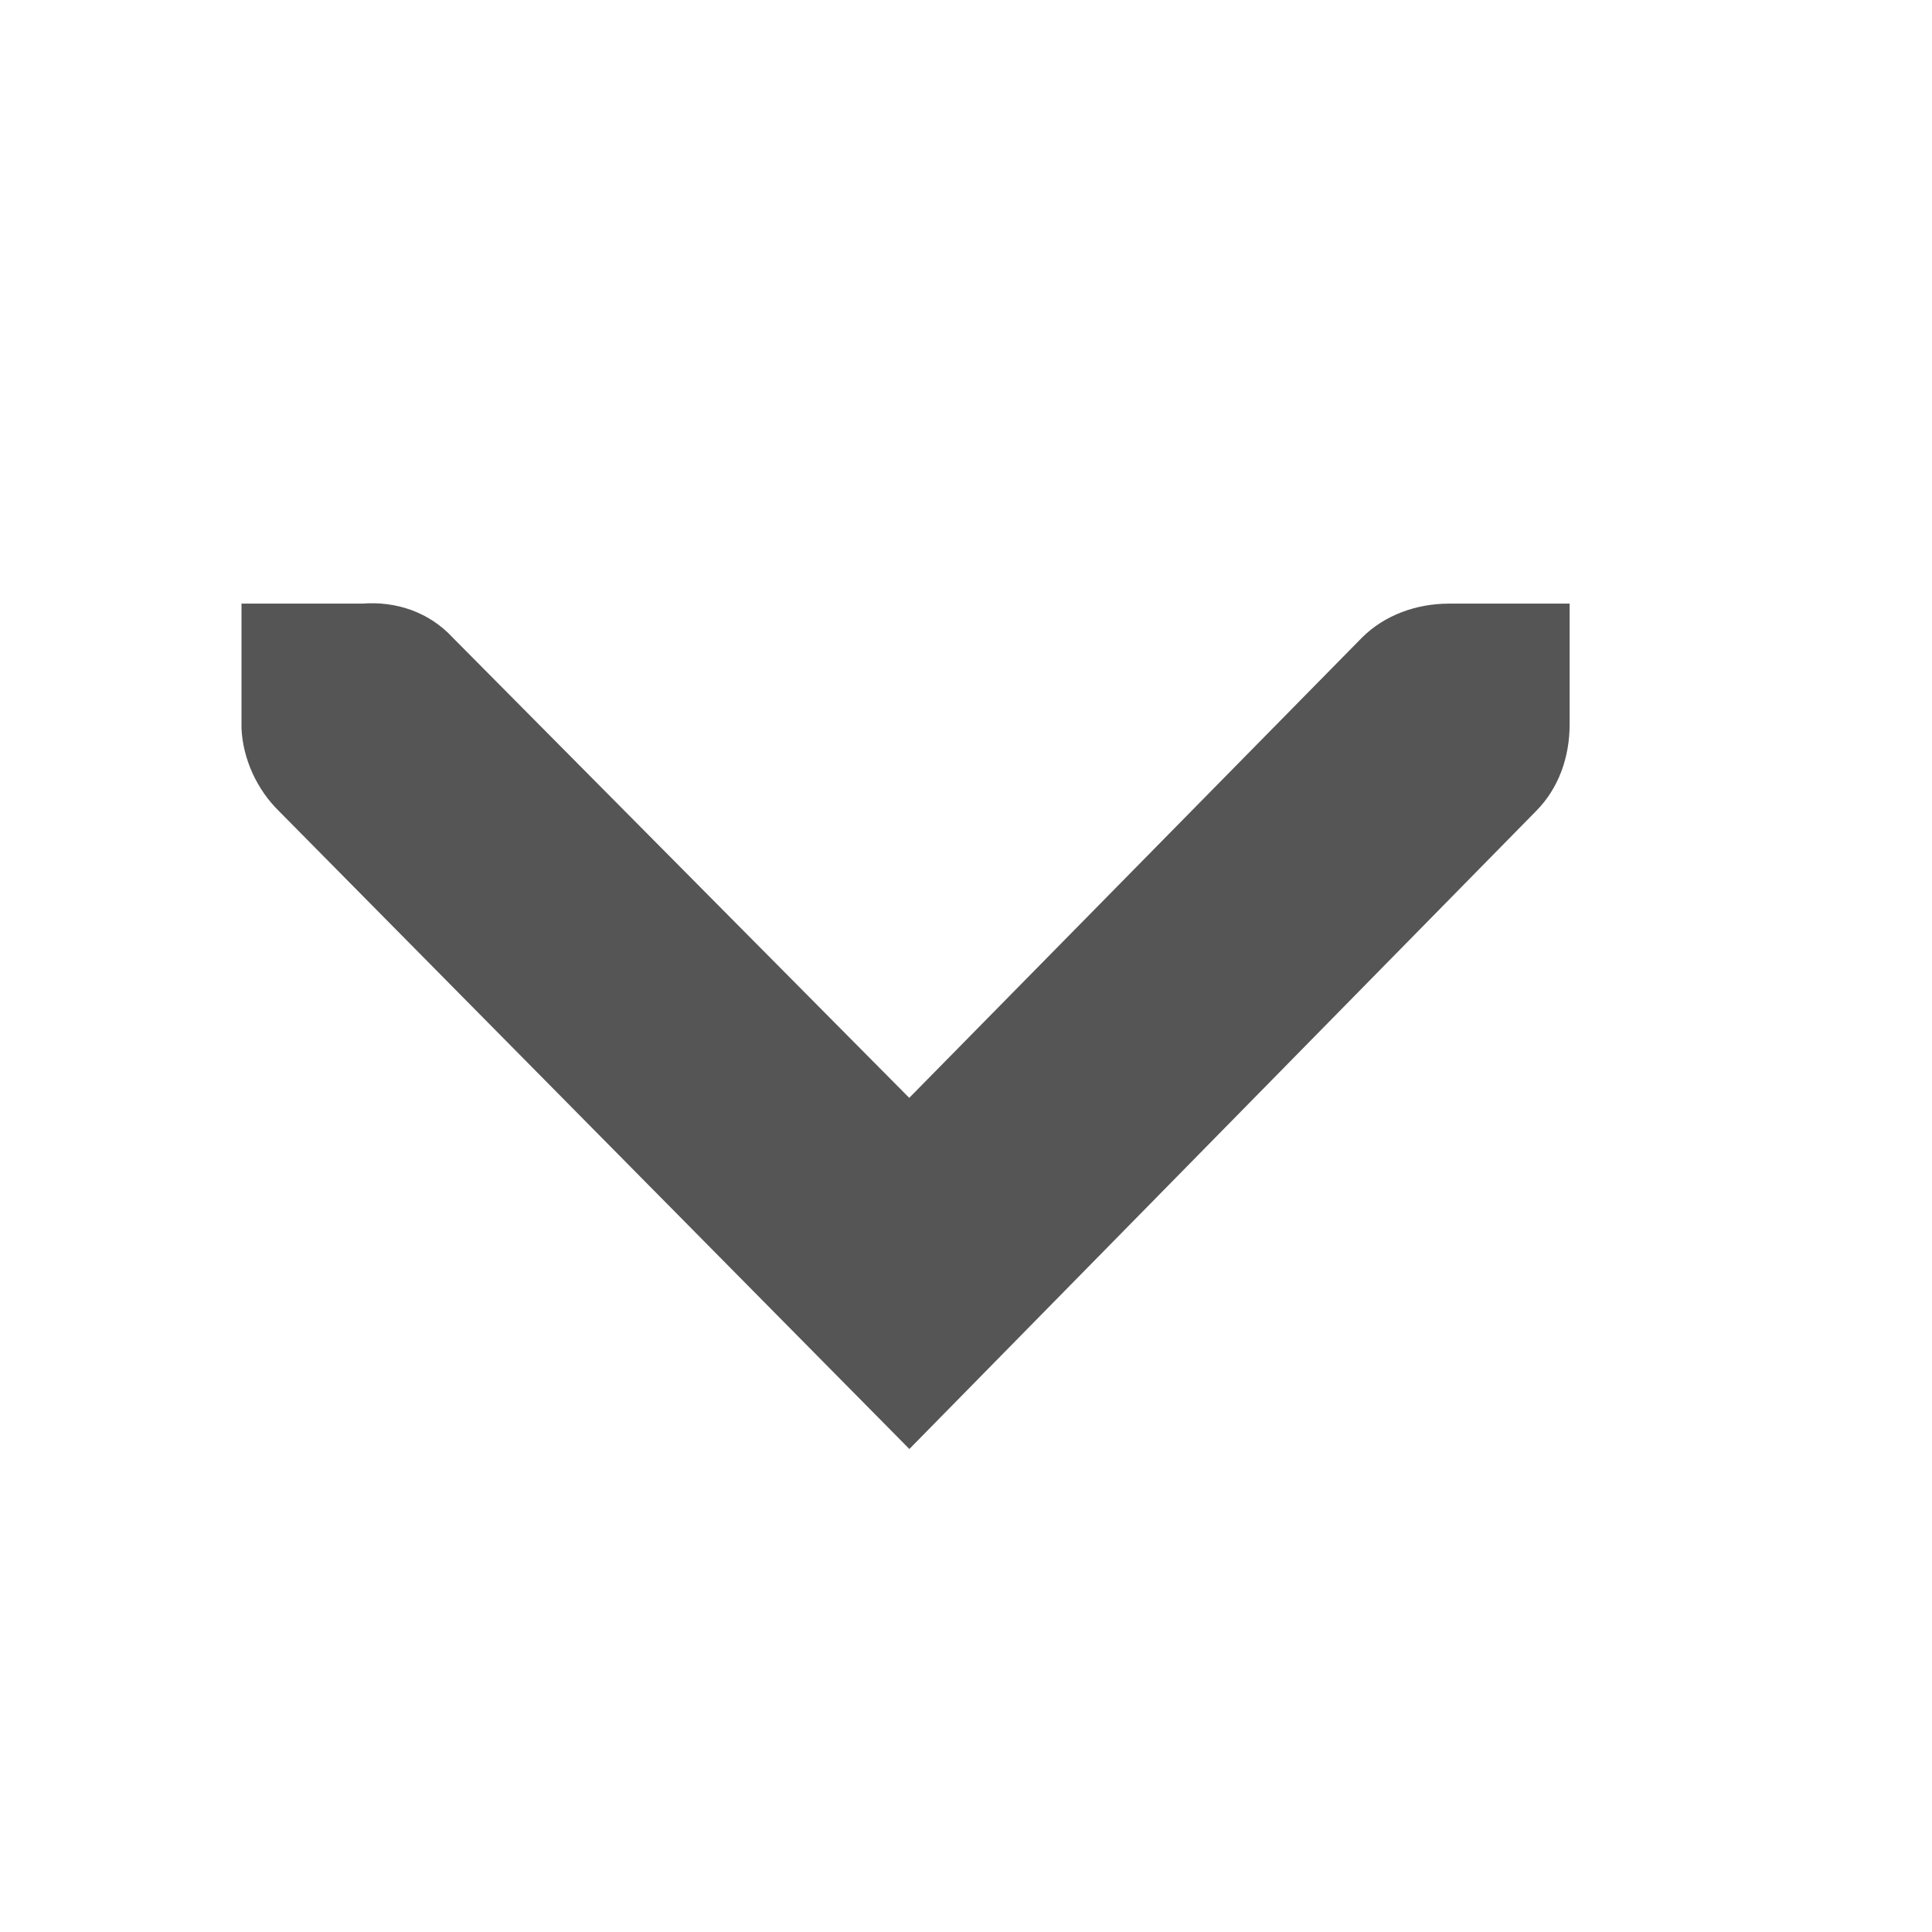
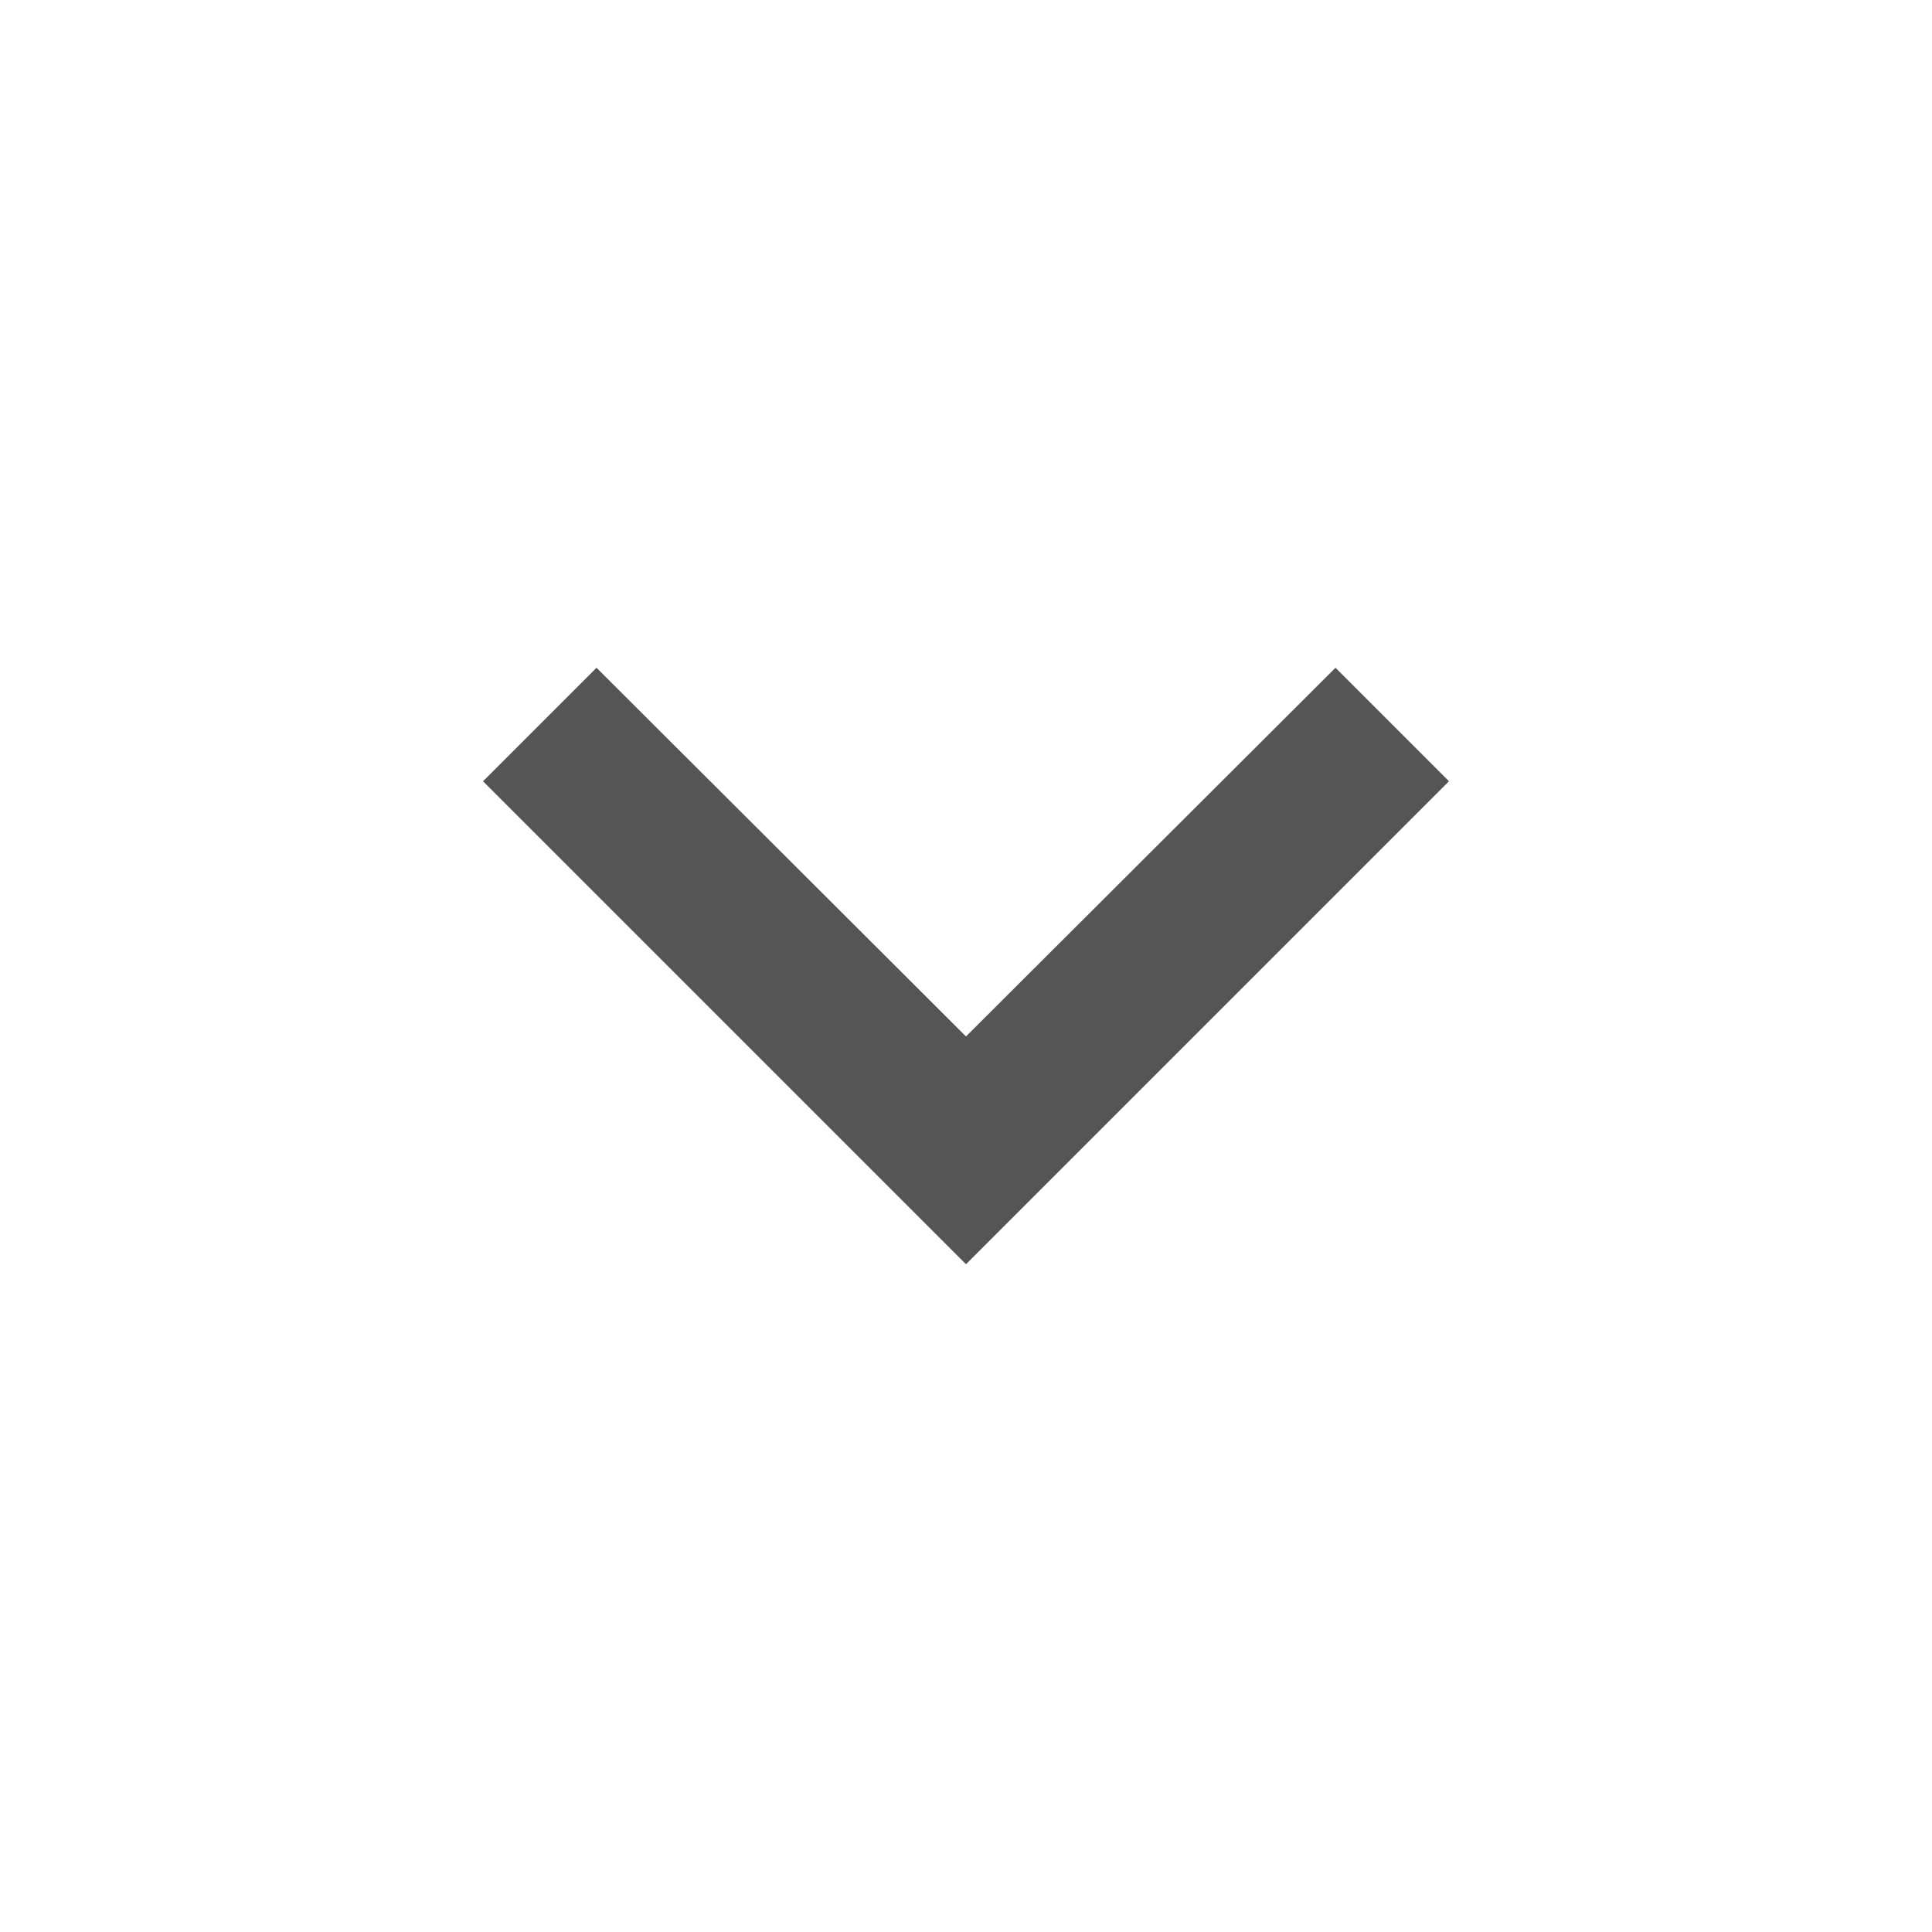
- <svg xmlns="http://www.w3.org/2000/svg" height="16" width="16" viewBox="0 0 16 16" version="1.1">
-   <g transform="translate(-180,-626)">
-     <path d="m182 631v1c-0 0.01-0 0.021 0 0.031 0.011 0.255 0.129 0.51 0.312 0.688l5.219 5.281 5.188-5.281c0.19-0.19 0.28-0.45 0.28-0.72v-1h-1c-0.265 0-0.531 0.093-0.719 0.281l-3.75 3.812-3.781-3.812c-0.195-0.211-0.469-0.303-0.75-0.281h-1z" fill="#555" />
-   </g>
+ <svg xmlns="http://www.w3.org/2000/svg" width="24" height="24" viewBox="0 0 24 24" id="svg2" version="1.1">
+   <defs id="defs10" />
+   <path d="M 18,9.705 16.59,8.295 12,12.875 7.41,8.295 6,9.705 l 6,6 z" id="path4" style="fill:#555555;fill-opacity:1;stroke:none" />
+   <path d="M0 0h24v24h-24z" fill="none" id="path6" />
</svg>
